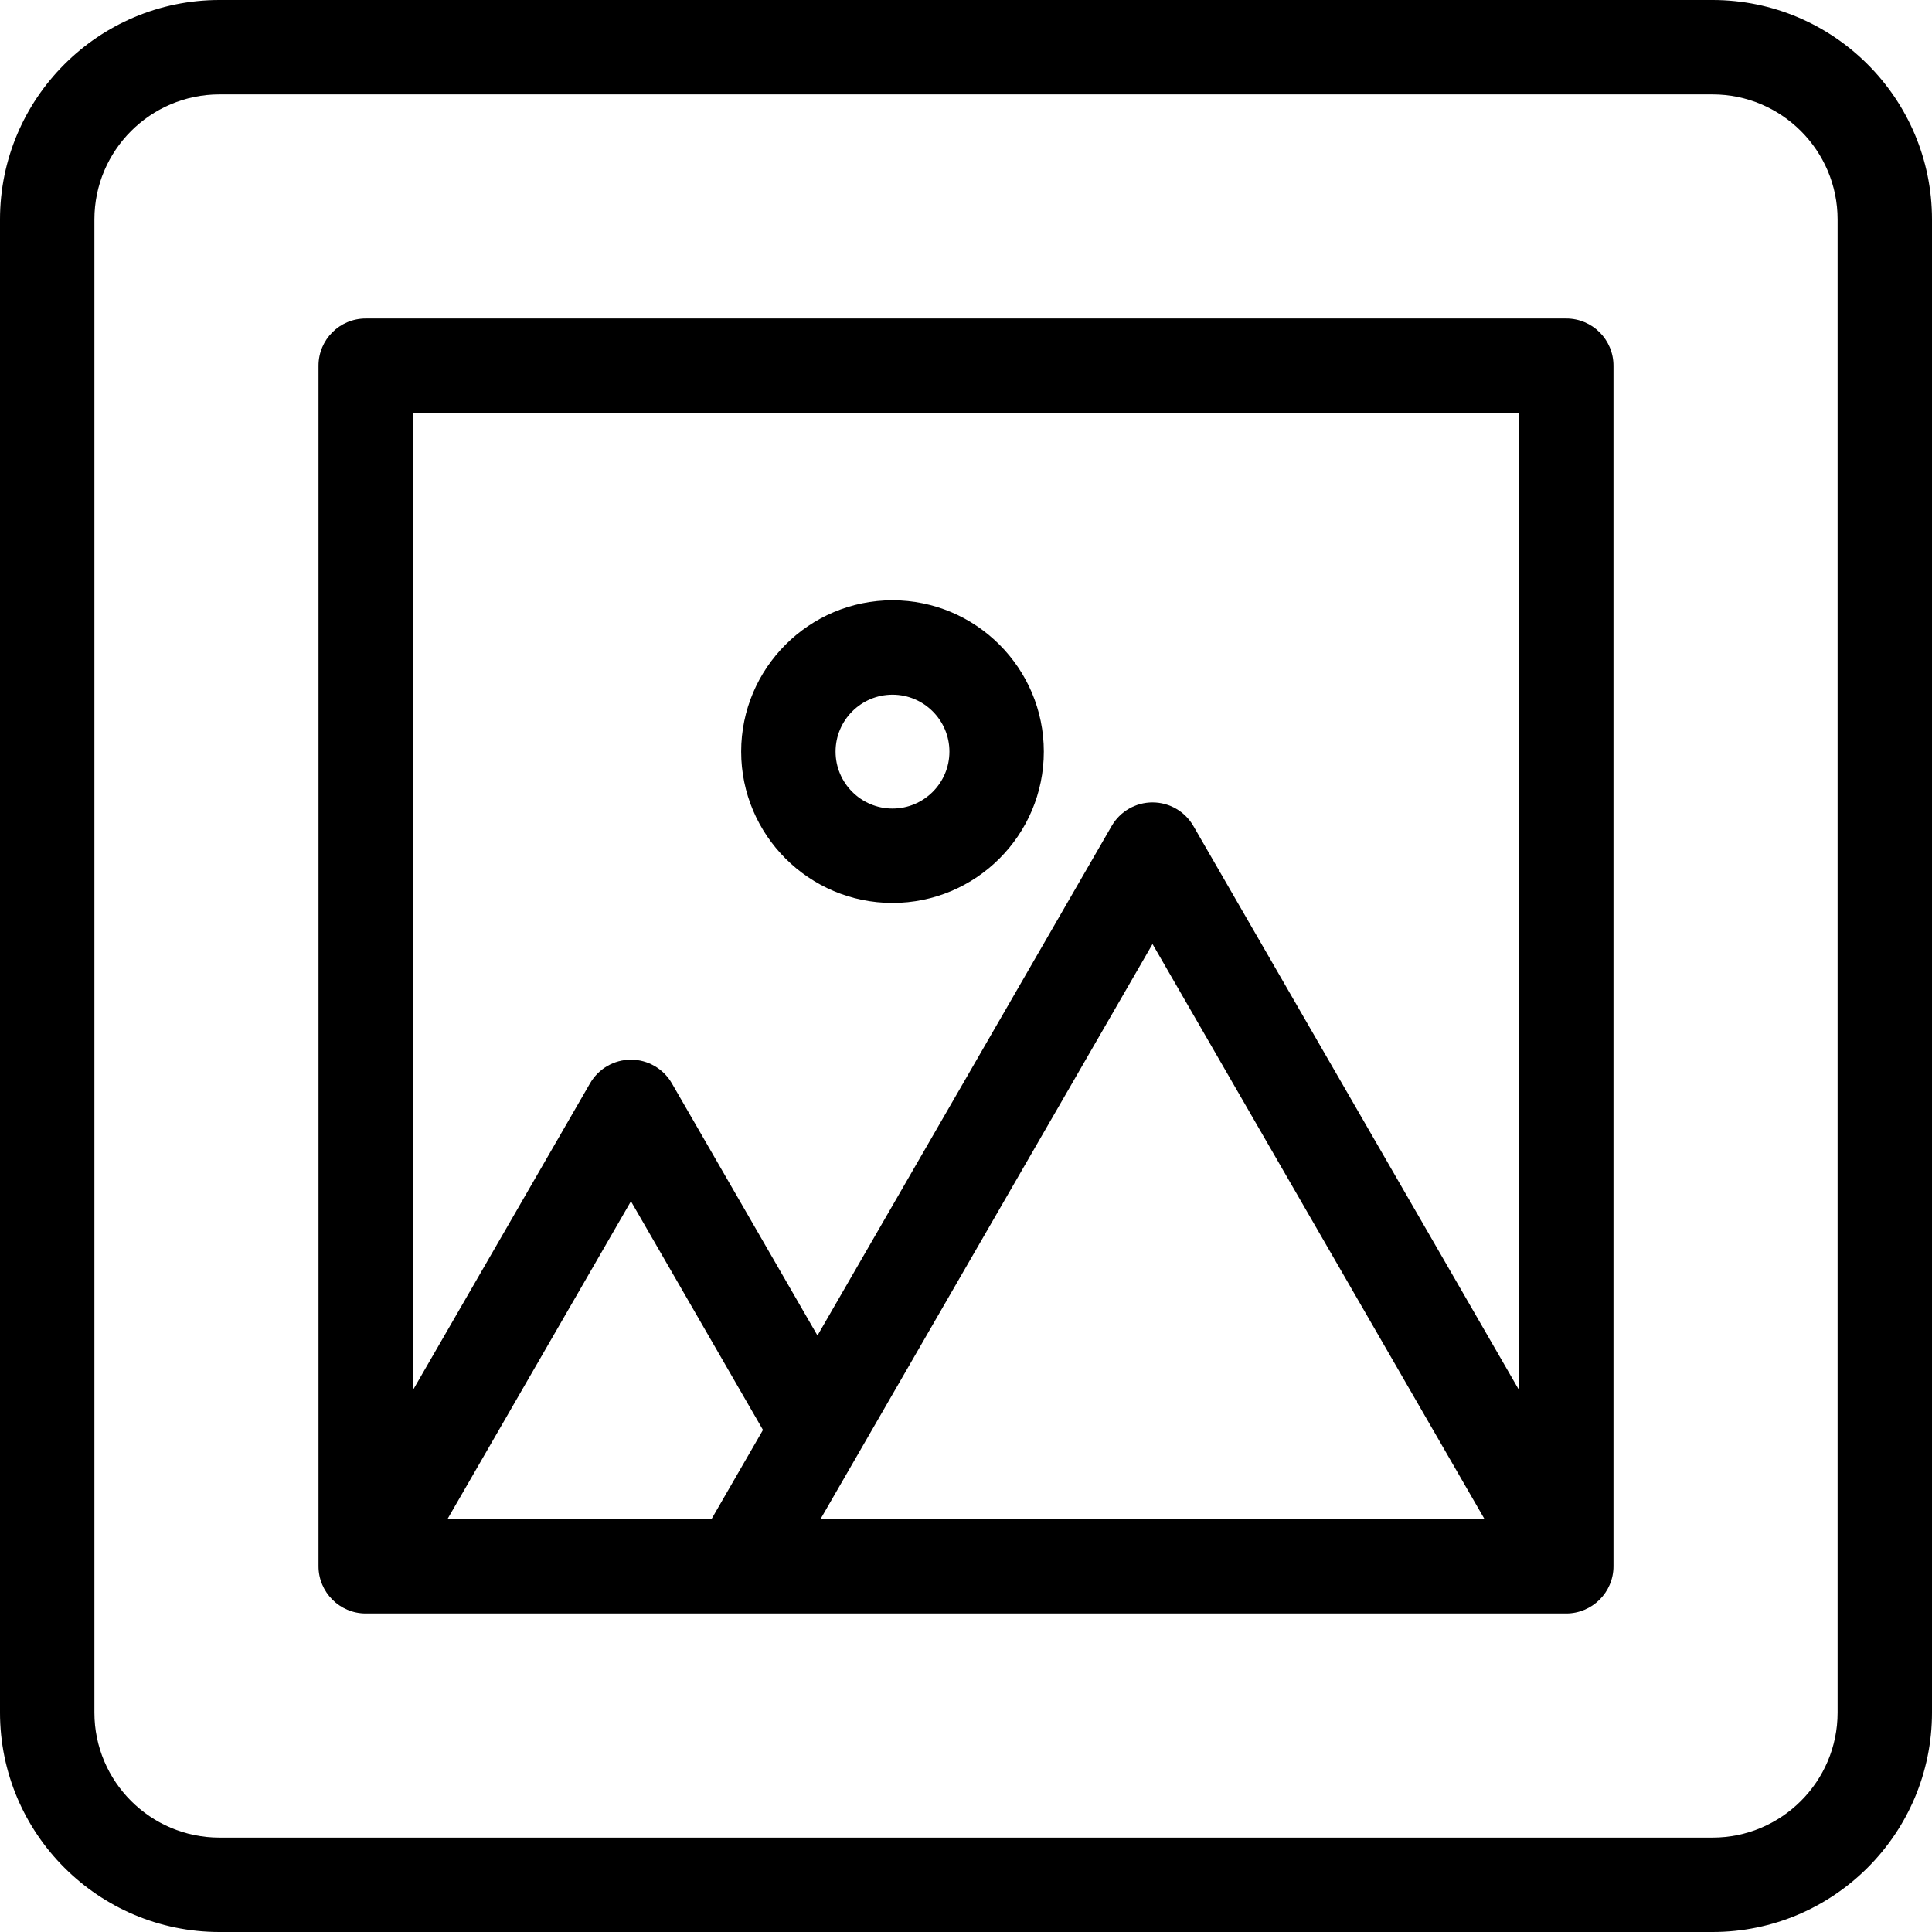
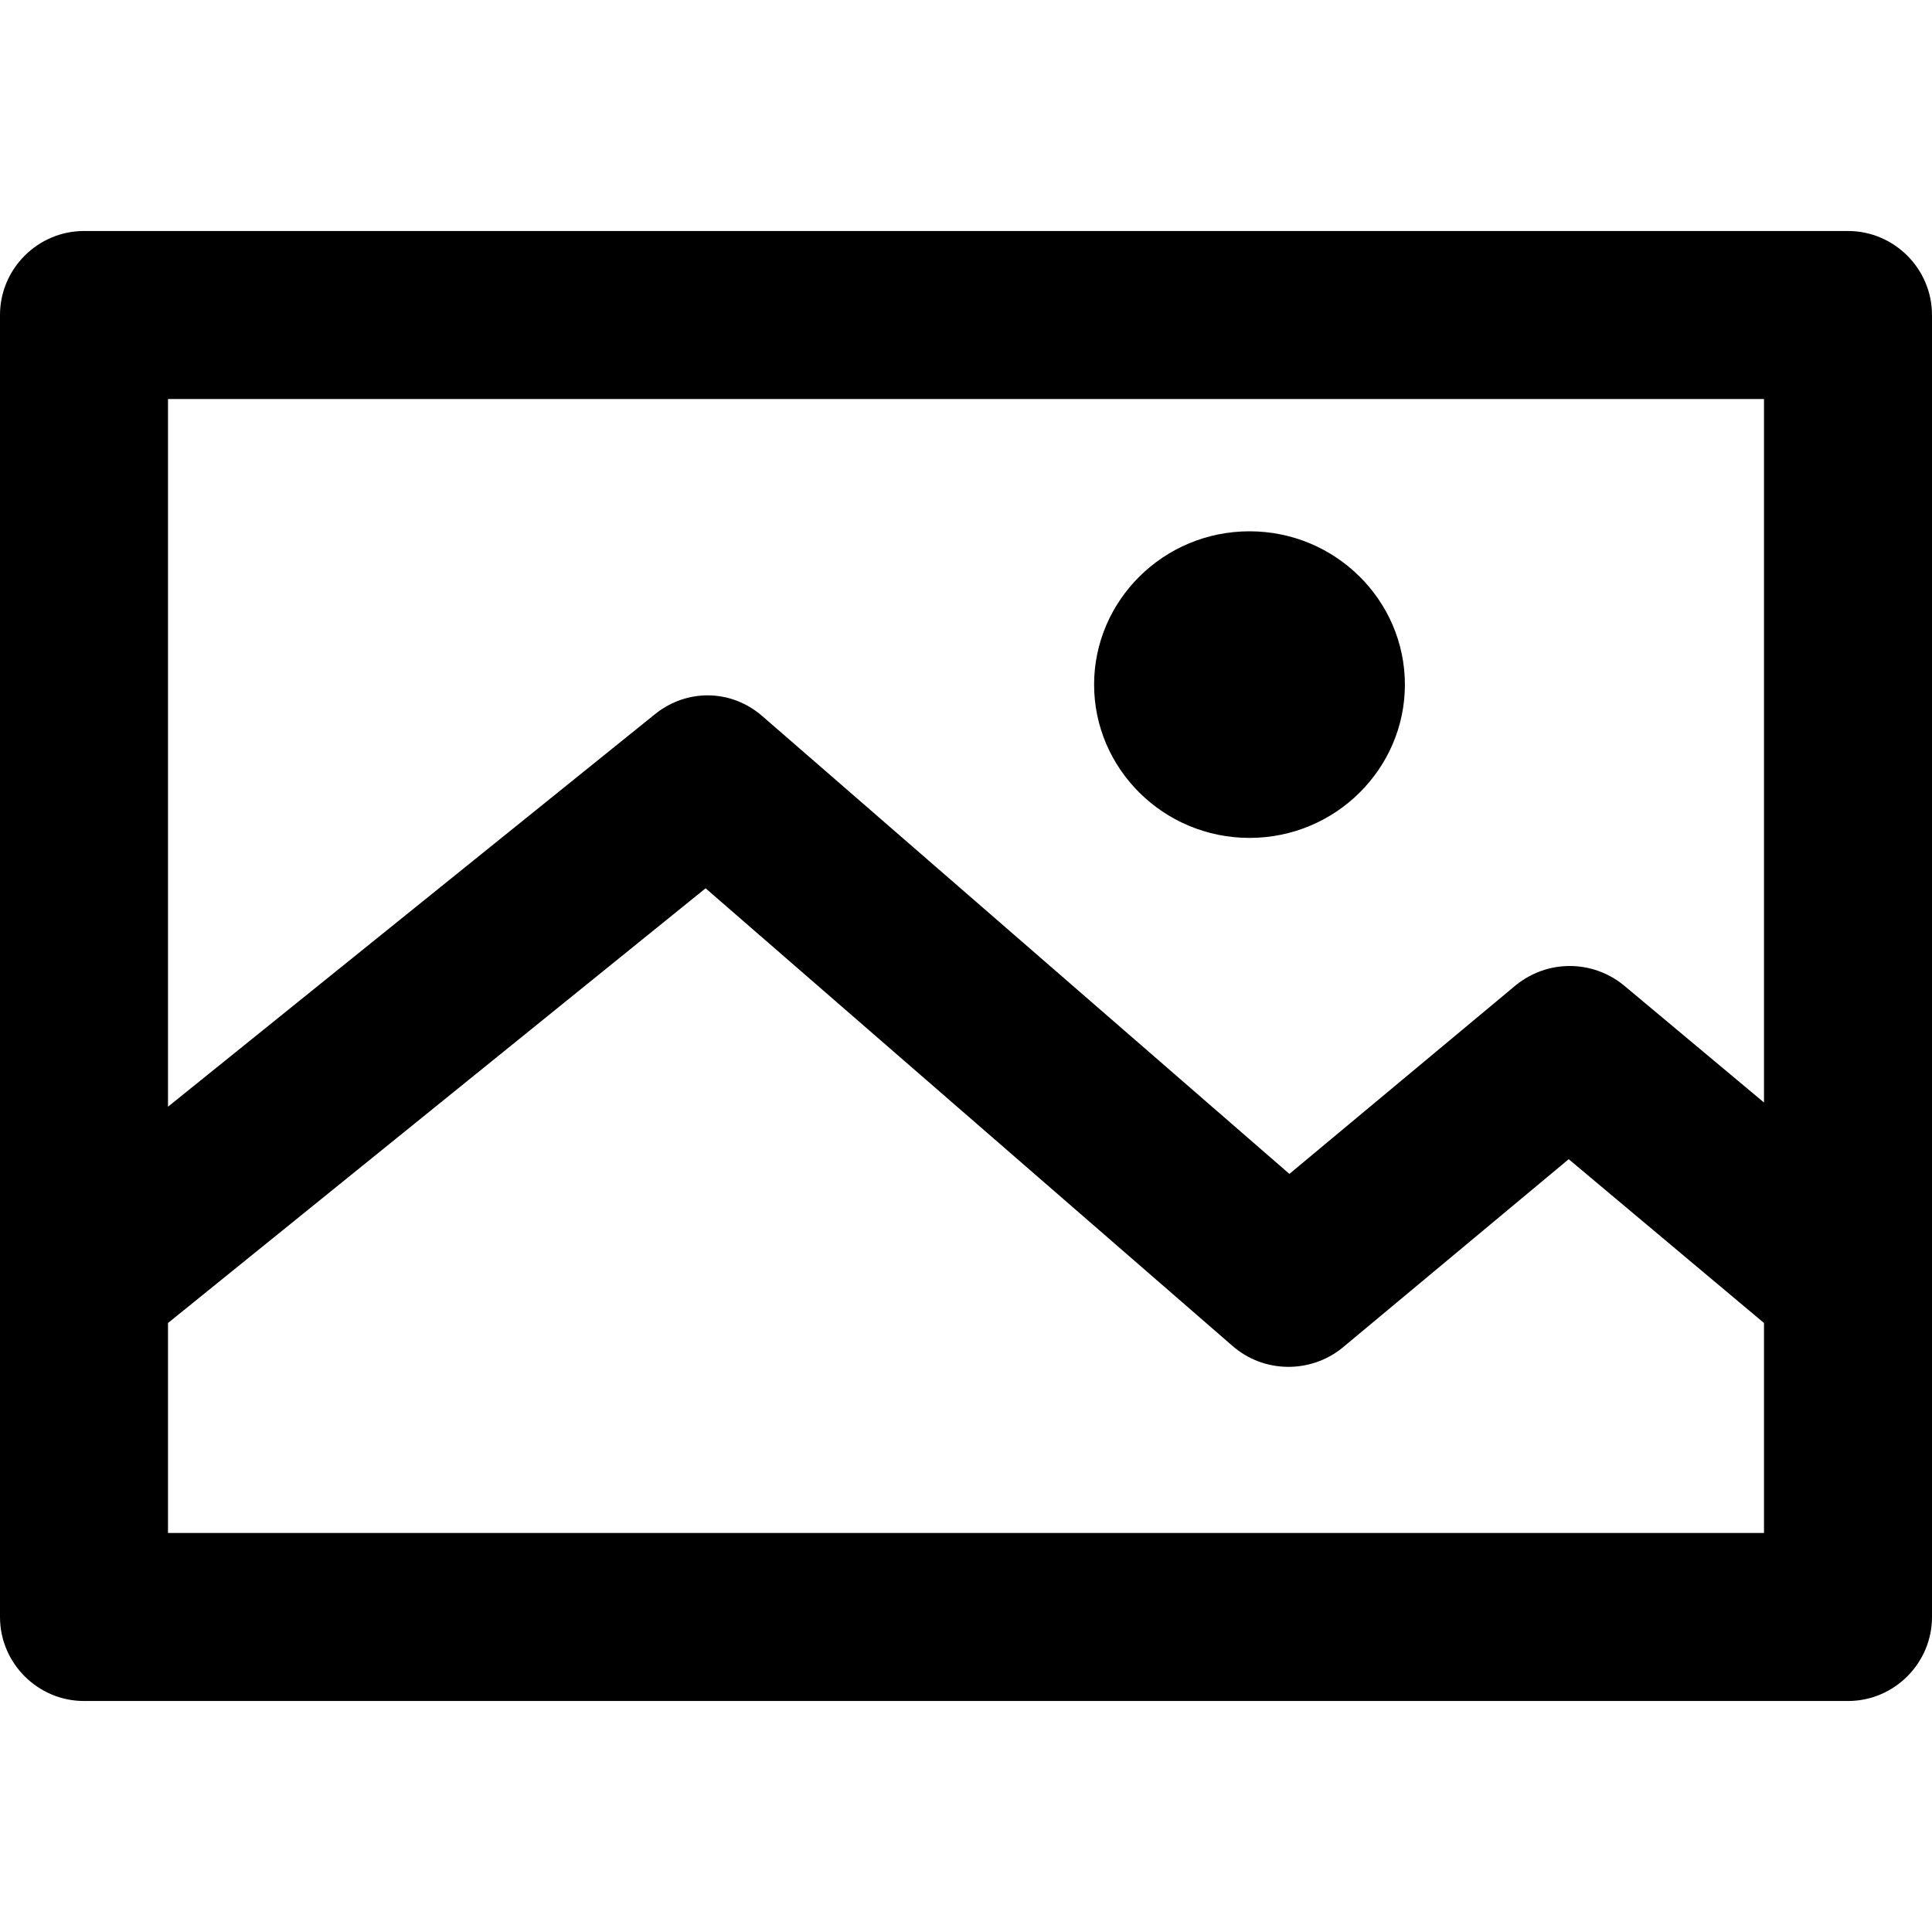
- <svg xmlns="http://www.w3.org/2000/svg" version="1.1" id="Layer_1" x="0px" y="0px" viewBox="0 0 307 307" style="enable-background:new 0 0 307 307;" xml:space="preserve">
-   <g>
-     <g>
-       <g>
-         <path d="M272.132,0H34.868C15.642,0,0,15.642,0,34.868v237.264C0,291.358,15.642,307,34.868,307h237.264     C291.358,307,307,291.358,307,272.132V34.868C307,15.642,291.358,0,272.132,0z M292,272.132c0,10.955-8.913,19.868-19.868,19.868     H34.868C23.913,292,15,283.087,15,272.132V34.868C15,23.913,23.913,15,34.868,15h237.264C283.087,15,292,23.913,292,34.868     V272.132z" />
-         <path d="M248.887,50.613H58.113c-4.142,0-7.5,3.357-7.5,7.5v190.773c0,4.1,3.345,7.5,7.5,7.5h59.276h131.498     c4.072,0,7.5-3.318,7.5-7.5V58.113C256.387,53.971,253.029,50.613,248.887,50.613z M113.097,241.323     c-0.008,0.013-0.018,0.032-0.037,0.064H71.103l29.157-50.5l20.978,36.335C114.569,238.774,113.29,240.988,113.097,241.323z      M130.38,241.387l6.013-10.415c0.001-0.002,0.002-0.004,0.003-0.006l46.742-80.959l52.759,91.38H130.38z M241.387,220.896     l-51.754-89.64c-1.34-2.32-3.815-3.75-6.495-3.75s-5.155,1.43-6.495,3.75l-46.745,80.965l-23.143-40.085     c-1.34-2.32-3.815-3.75-6.495-3.75s-5.155,1.43-6.495,3.75l-28.151,48.76V65.613h175.773V220.896z" />
-         <path d="M113.069,241.371C113.065,241.377,113.066,241.377,113.069,241.371L113.069,241.371z" />
-         <path d="M113.069,241.371c0.004-0.007,0.012-0.021,0.027-0.047C113.13,241.265,113.083,241.347,113.069,241.371z" />
-         <path d="M141.82,143.48c13.259,0,24.046-10.787,24.046-24.047s-10.787-24.047-24.046-24.047     c-13.259,0-24.046,10.787-24.046,24.047S128.56,143.48,141.82,143.48z M141.82,110.387c4.988,0,9.046,4.059,9.046,9.047     c0,4.988-4.058,9.047-9.046,9.047c-4.988,0-9.046-4.059-9.046-9.047C132.773,114.445,136.831,110.387,141.82,110.387z" />
-       </g>
-     </g>
-   </g>
-   <g>
- </g>
-   <g>
- </g>
-   <g>
- </g>
-   <g>
- </g>
-   <g>
- </g>
-   <g>
- </g>
-   <g>
- </g>
-   <g>
- </g>
-   <g>
- </g>
-   <g>
- </g>
-   <g>
- </g>
-   <g>
- </g>
-   <g>
- </g>
-   <g>
- </g>
-   <g>
- </g>
+ <svg xmlns="http://www.w3.org/2000/svg" version="1.1" id="Layer_1" x="0px" y="0px" width="92px" height="92px" viewBox="0 0 92 92" enable-background="new 0 0 92 92" xml:space="preserve">
+   <path id="XMLID_1943_" d="M88,11H4c-2.2,0-4,1.8-4,4v62c0,2.2,1.8,4,4,4h84c2.2,0,4-1.8,4-4V15C92,12.8,90.2,11,88,11z M84,19v33.5  l-6.7-5.6c-1.5-1.2-3.6-1.2-5.1,0l-10.8,9L36.3,34.1c-1.5-1.3-3.6-1.3-5.1-0.1L8,52.7V19H84z M8,73V63l25.6-20.7l25.1,21.8  c1.5,1.3,3.7,1.3,5.2,0.1l10.8-9L84,63v10H8z M52.1,32.6c0-4,3.3-7.3,7.4-7.3c4.1,0,7.4,3.3,7.4,7.3c0,4-3.3,7.3-7.4,7.3  C55.4,39.9,52.1,36.6,52.1,32.6z" />
</svg>
